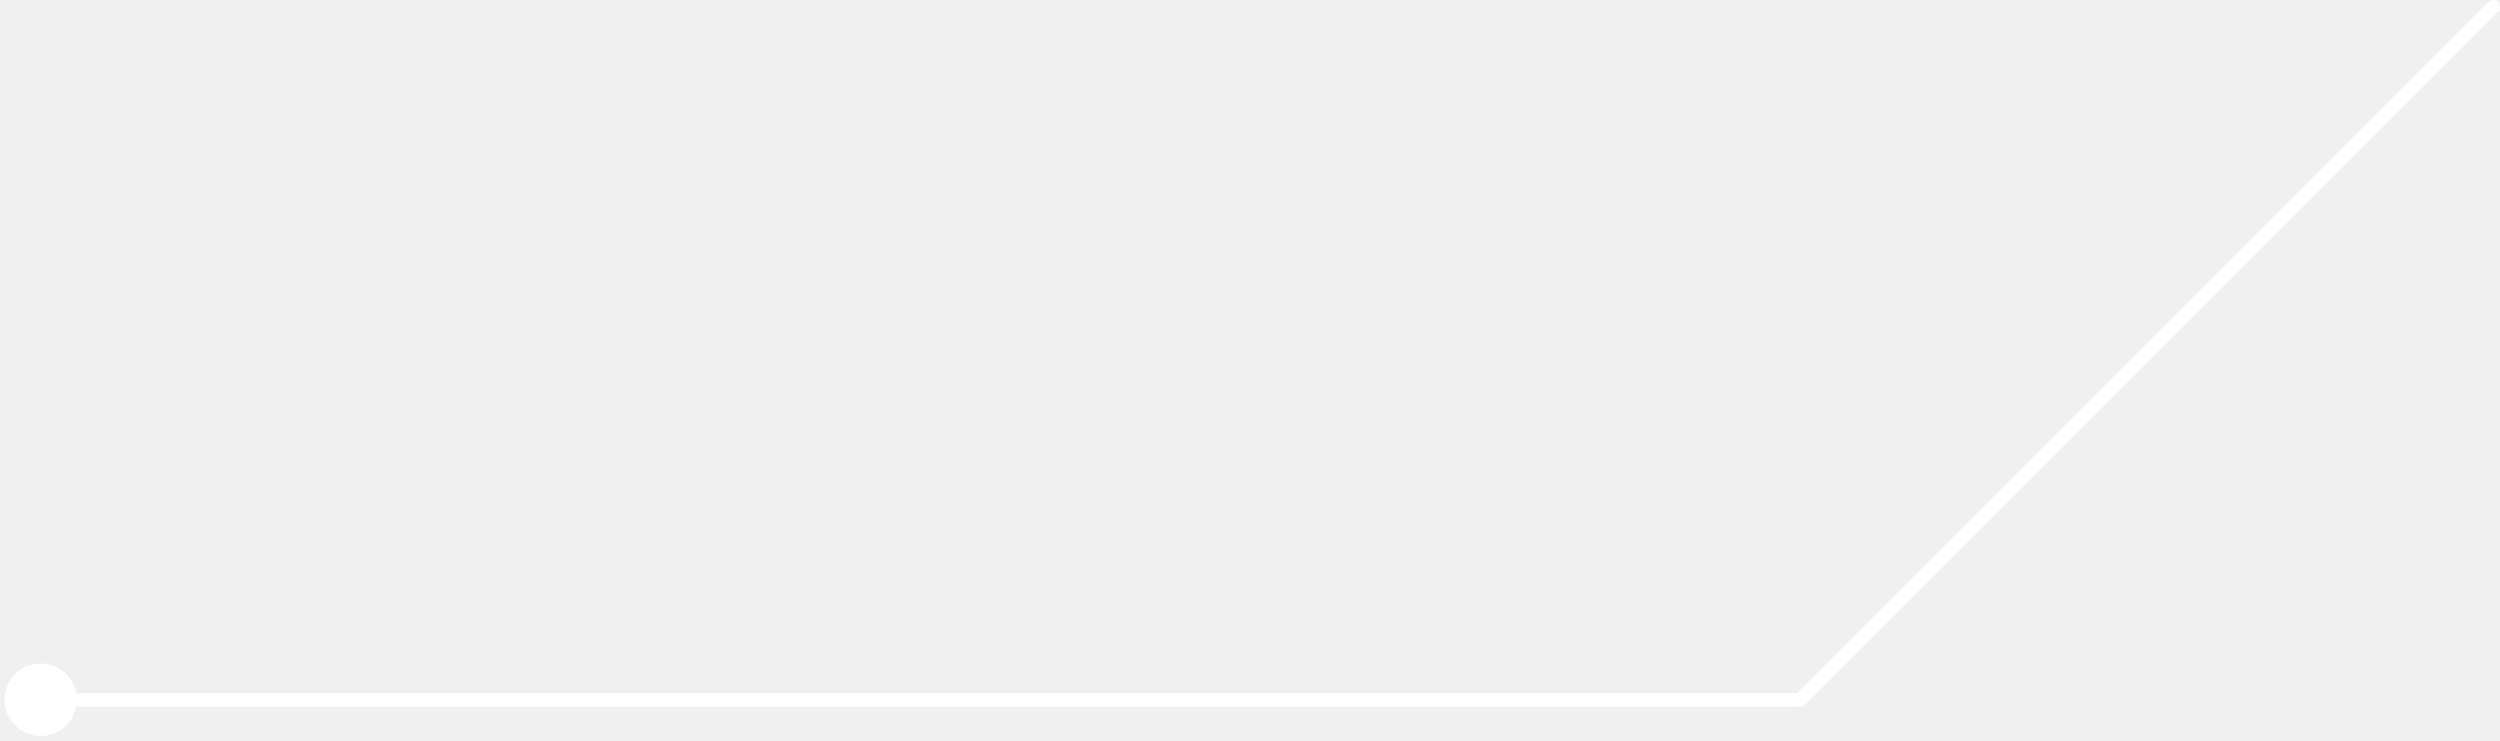
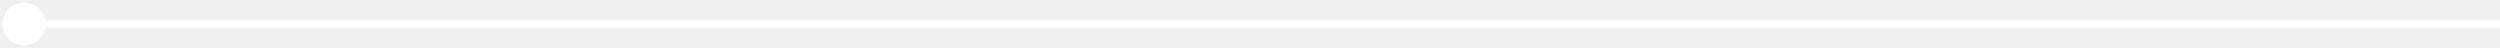
- <svg xmlns="http://www.w3.org/2000/svg" width="368" height="109" viewBox="0 0 368 109" fill="none">
-   <path d="M265 103L367 1" stroke="white" stroke-width="2" stroke-linecap="round" />
-   <path d="M0.667 103C0.667 105.946 3.054 108.333 6 108.333C8.946 108.333 11.333 105.946 11.333 103C11.333 100.054 8.946 97.667 6 97.667C3.054 97.667 0.667 100.054 0.667 103ZM265 104C265.552 104 266 103.552 266 103C266 102.448 265.552 102 265 102V104ZM6 104H265V102H6V104Z" fill="white" />
+ <svg xmlns="http://www.w3.org/2000/svg" width="625" height="12" viewBox="0 0 625 12" fill="none">
+   <path d="M0.667 6C0.667 8.946 3.054 11.333 6 11.333C8.946 11.333 11.333 8.946 11.333 6C11.333 3.054 8.946 0.667 6 0.667C3.054 0.667 0.667 3.054 0.667 6ZM6 7H625V5H6V7Z" fill="white" />
</svg>
